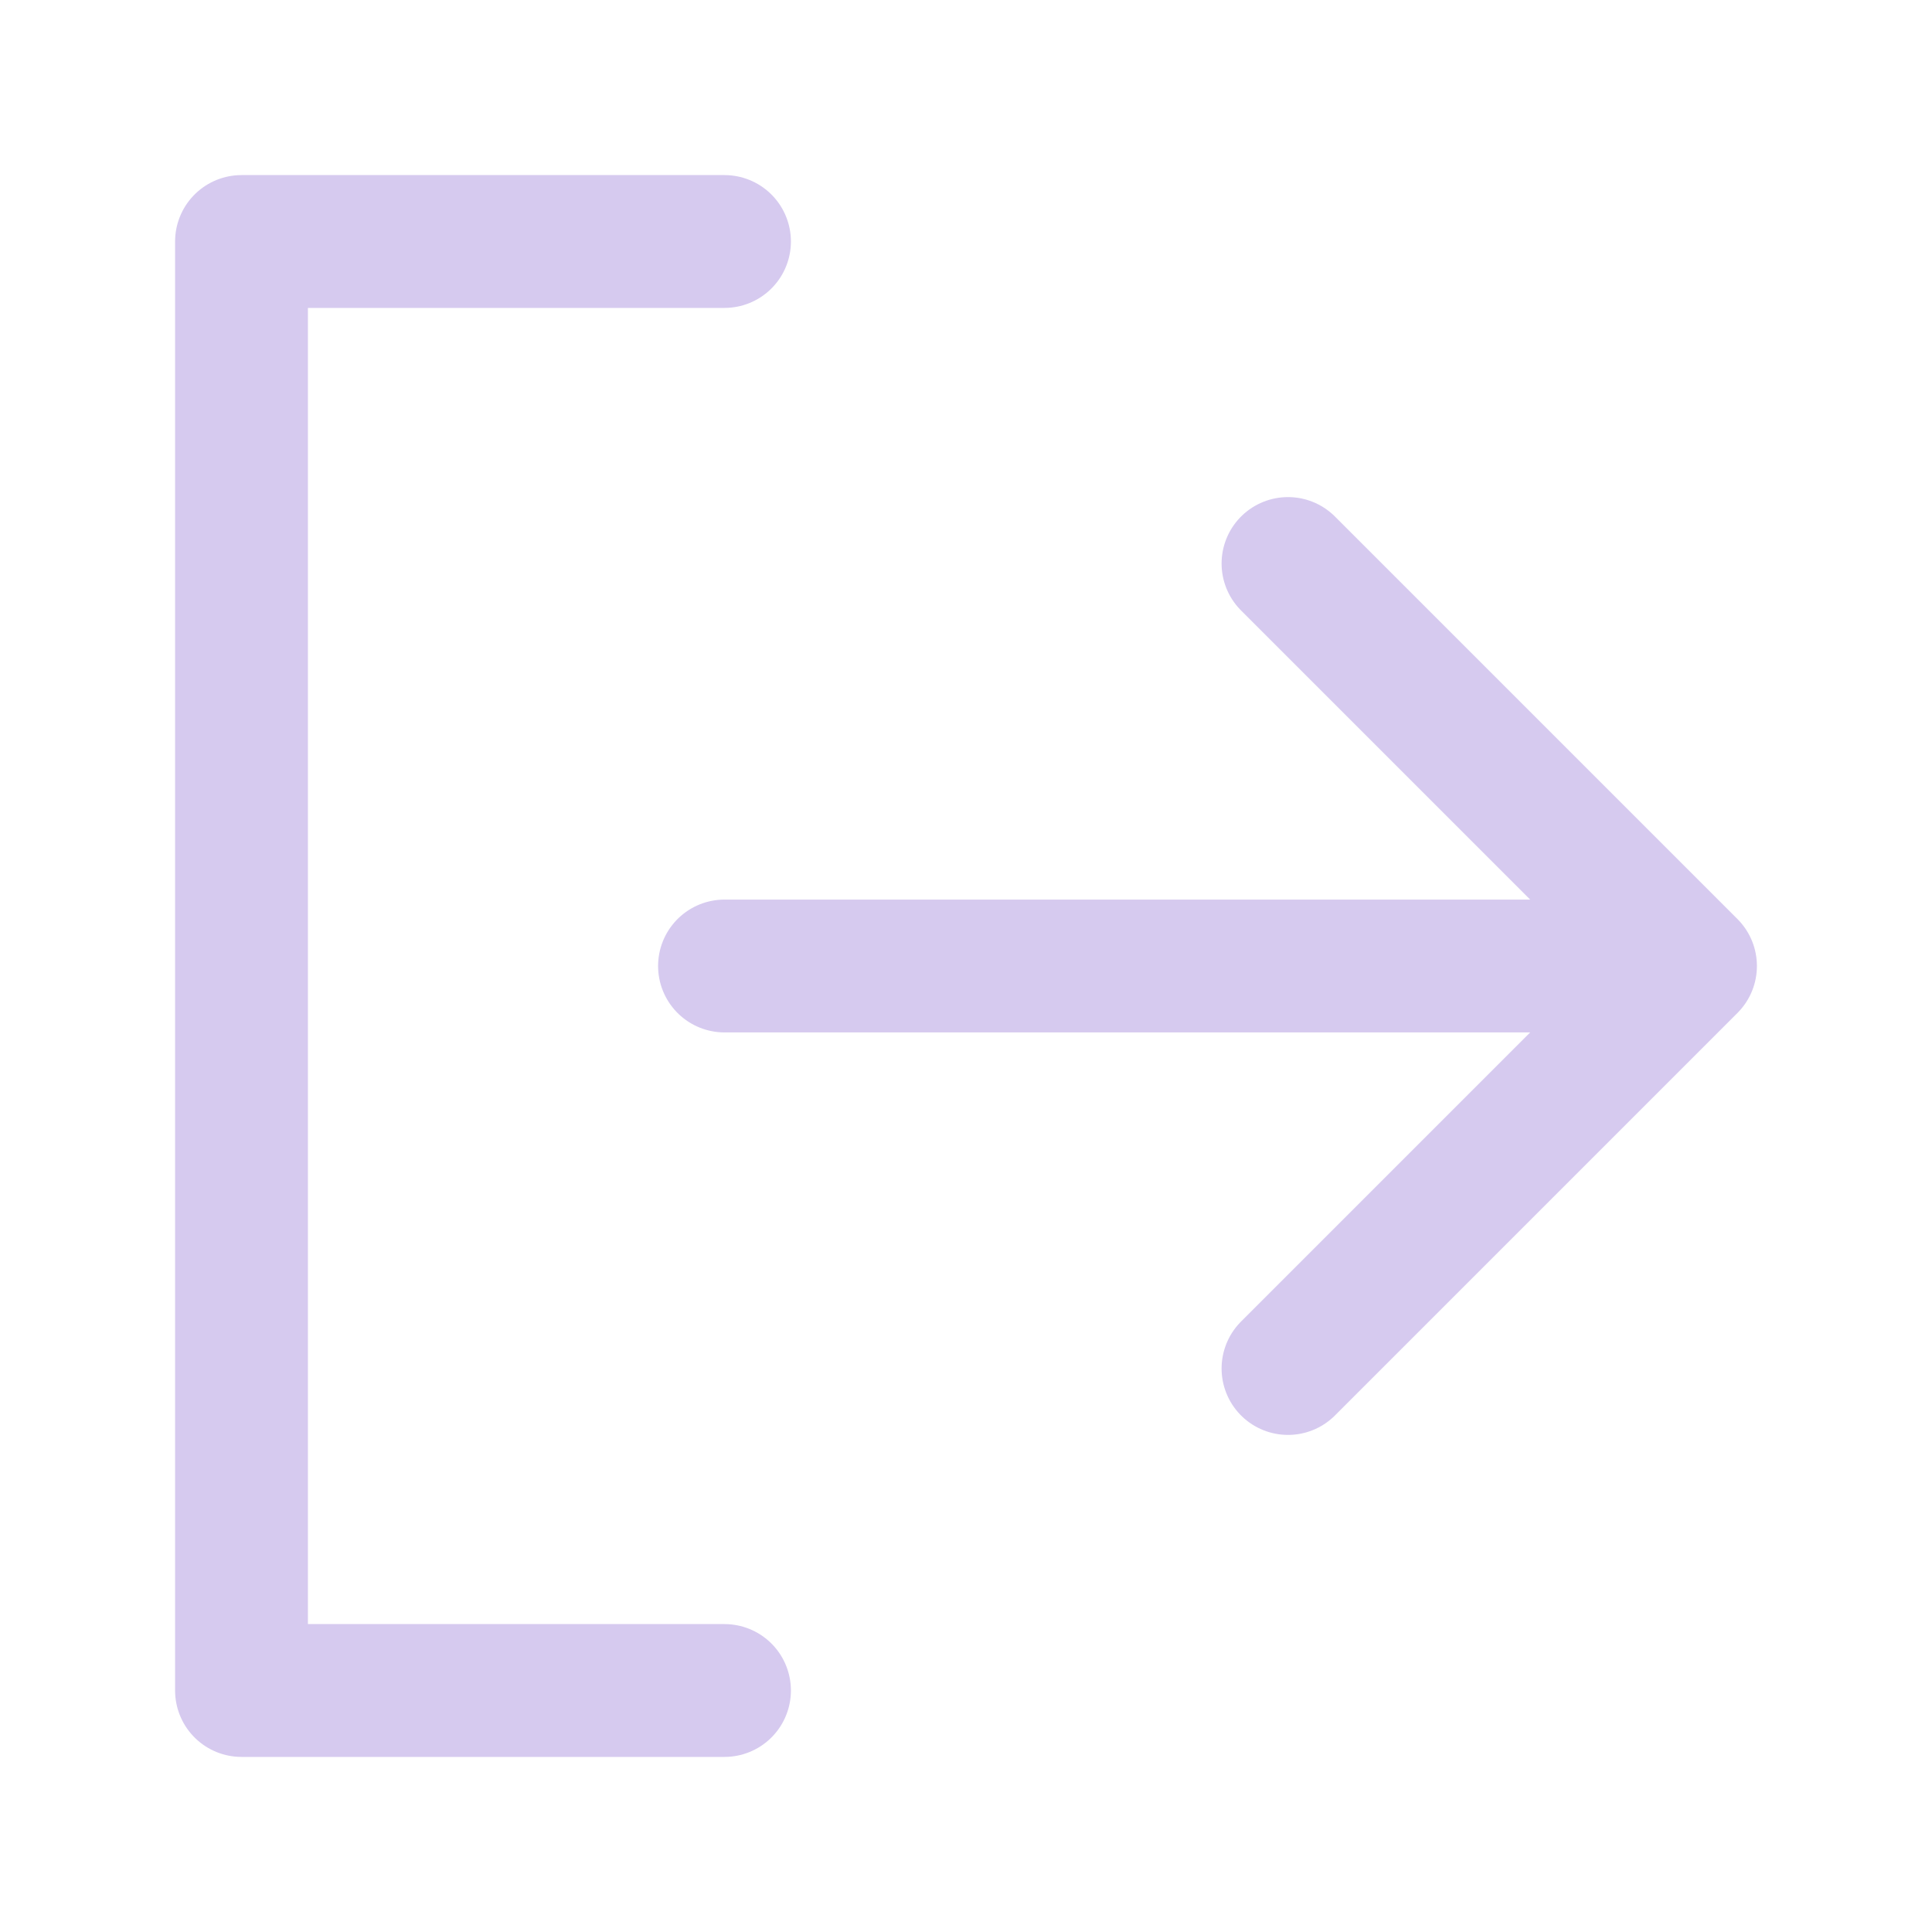
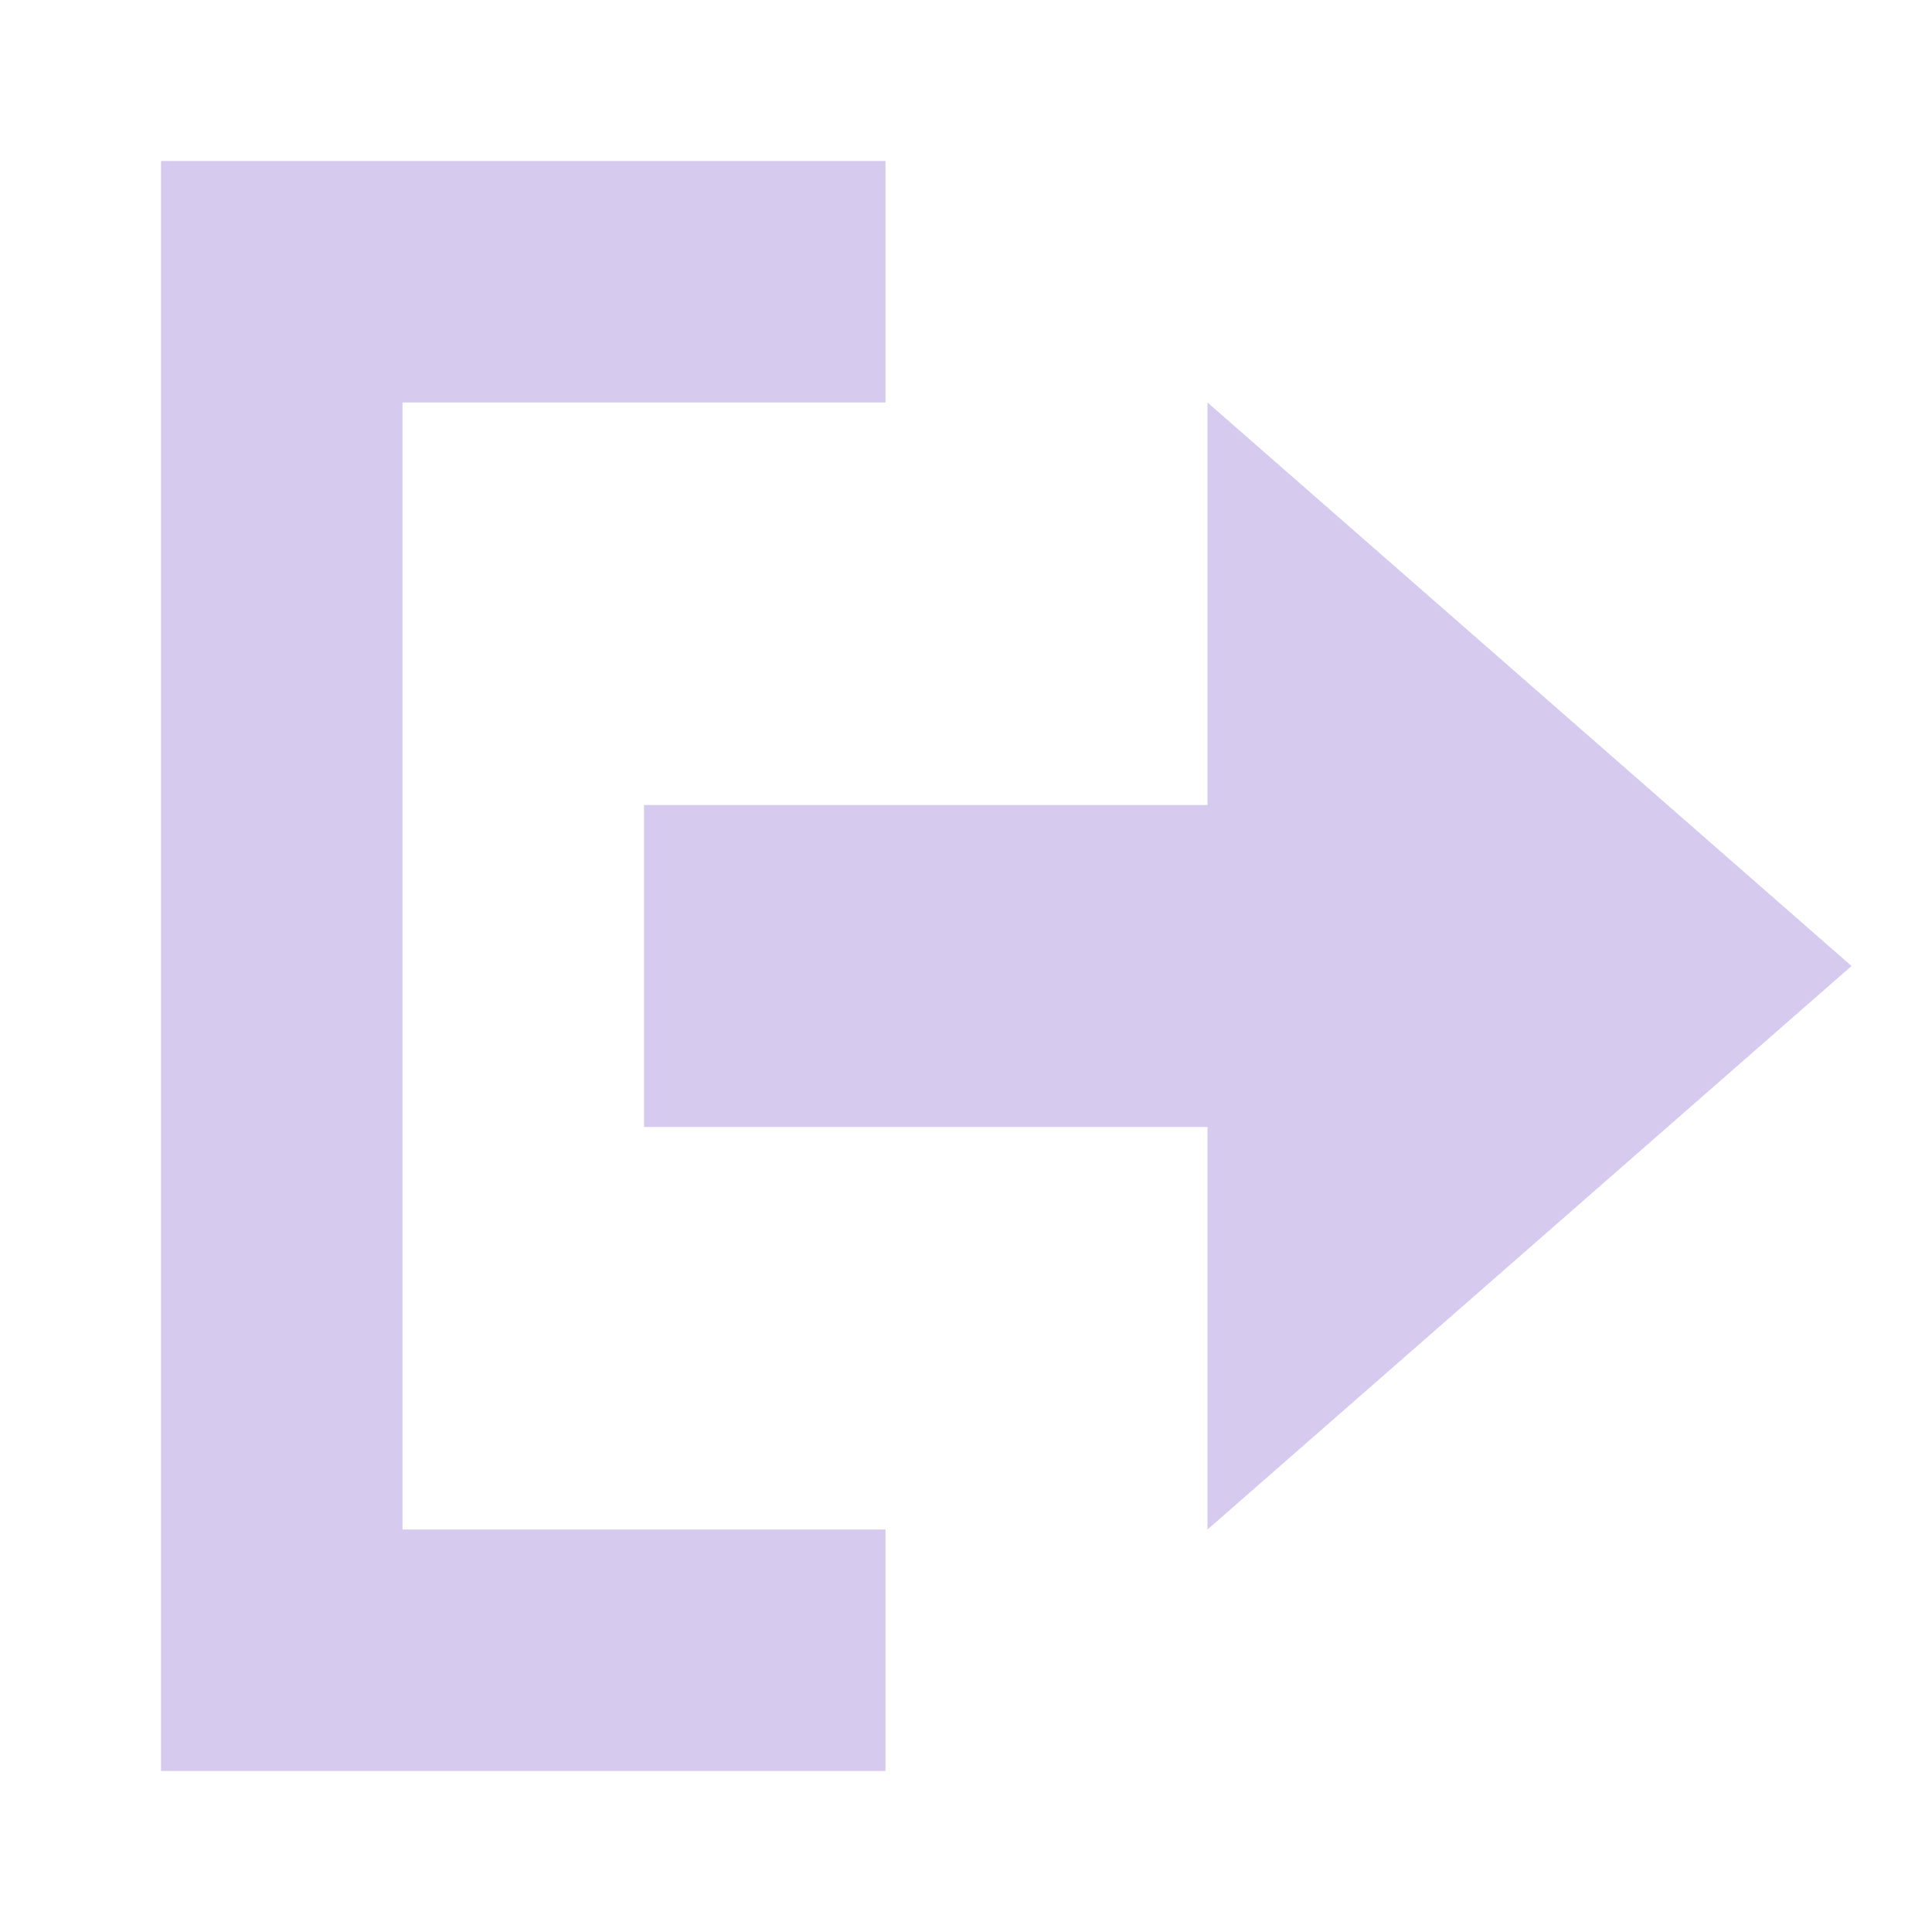
- <svg xmlns="http://www.w3.org/2000/svg" viewBox="0 0 24 24" fill="none" stroke="#d6caef" stroke-width="1.65" stroke-linecap="round" stroke-linejoin="round">
-   <path d="M9 3H3v18h6M9 12h12M16 7l5 5-5 5" />
+ <svg xmlns="http://www.w3.org/2000/svg" viewBox="0 0 24 24">
+   <path fill="#d6caef" fill-rule="evenodd" d="M2 2h9v3H5v14h6v3H2zM15 5l8 7-8 7v-5H8v-4h7z" />
+   <path fill="none" stroke="#d6caef" stroke-width="2" stroke-linecap="round" stroke-linejoin="round" d="" />
+   <path fill="none" stroke="#82cbd2" stroke-width="2" stroke-linecap="round" d="" />
</svg>
